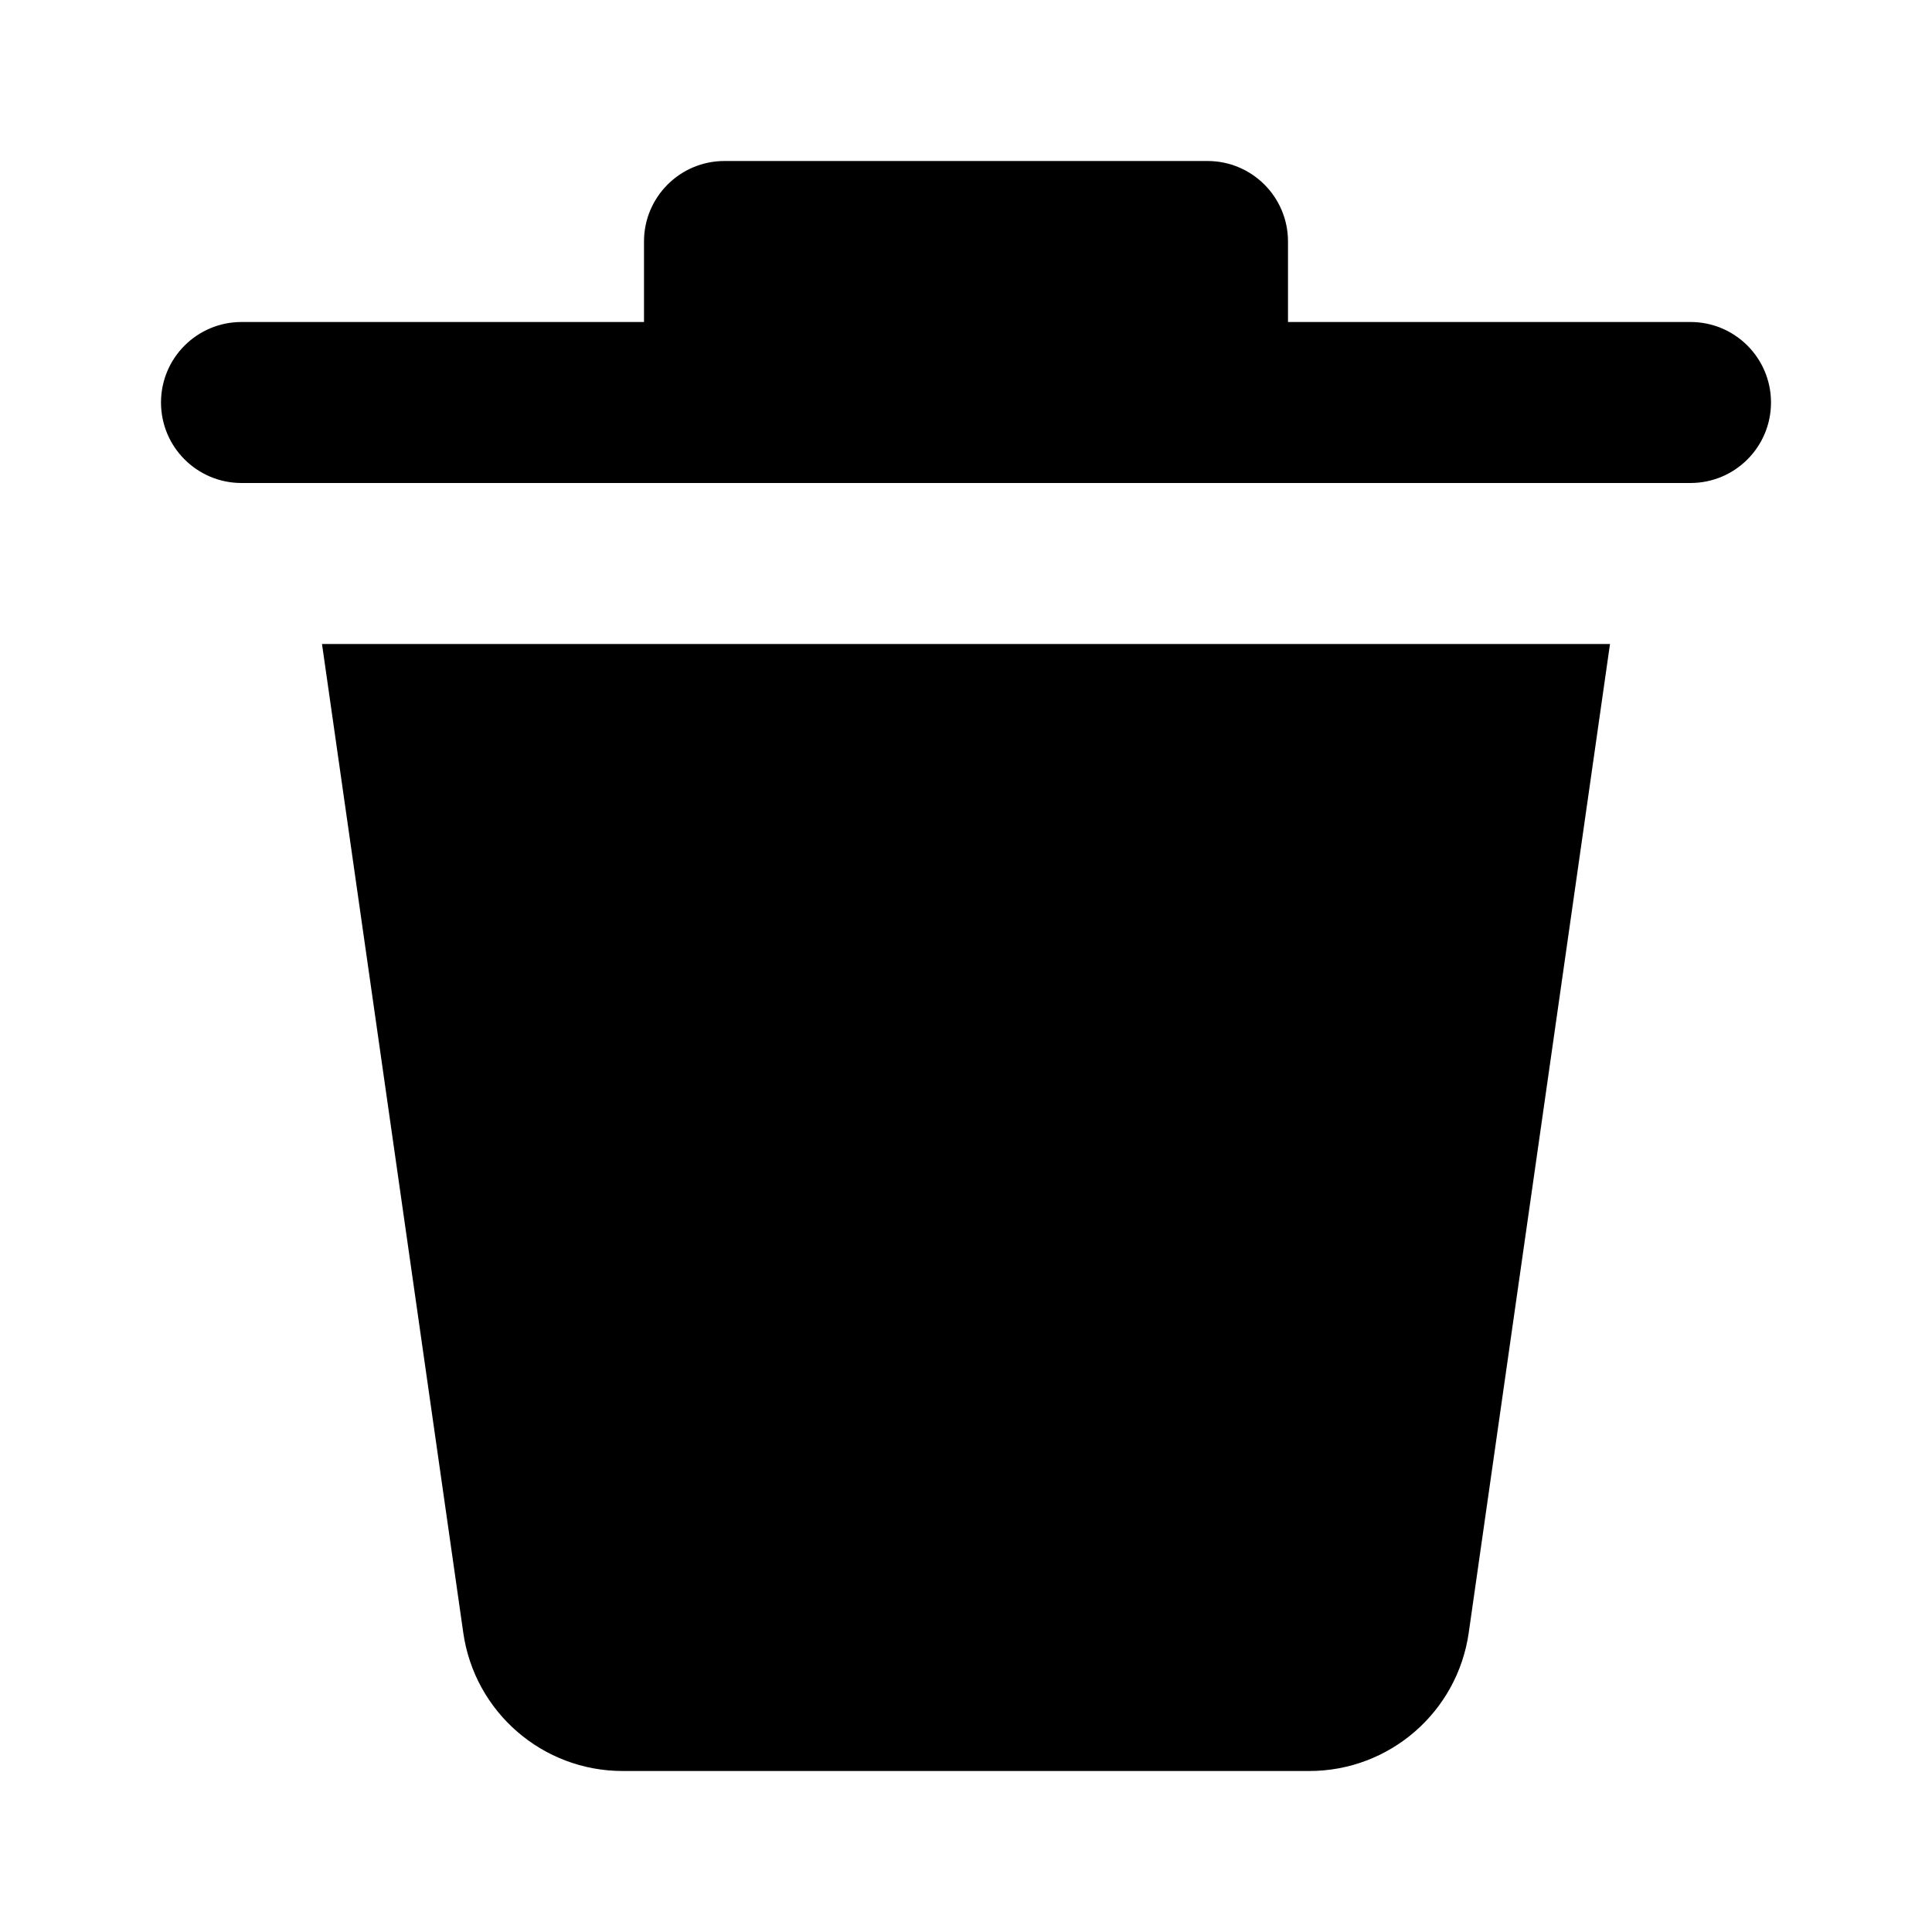
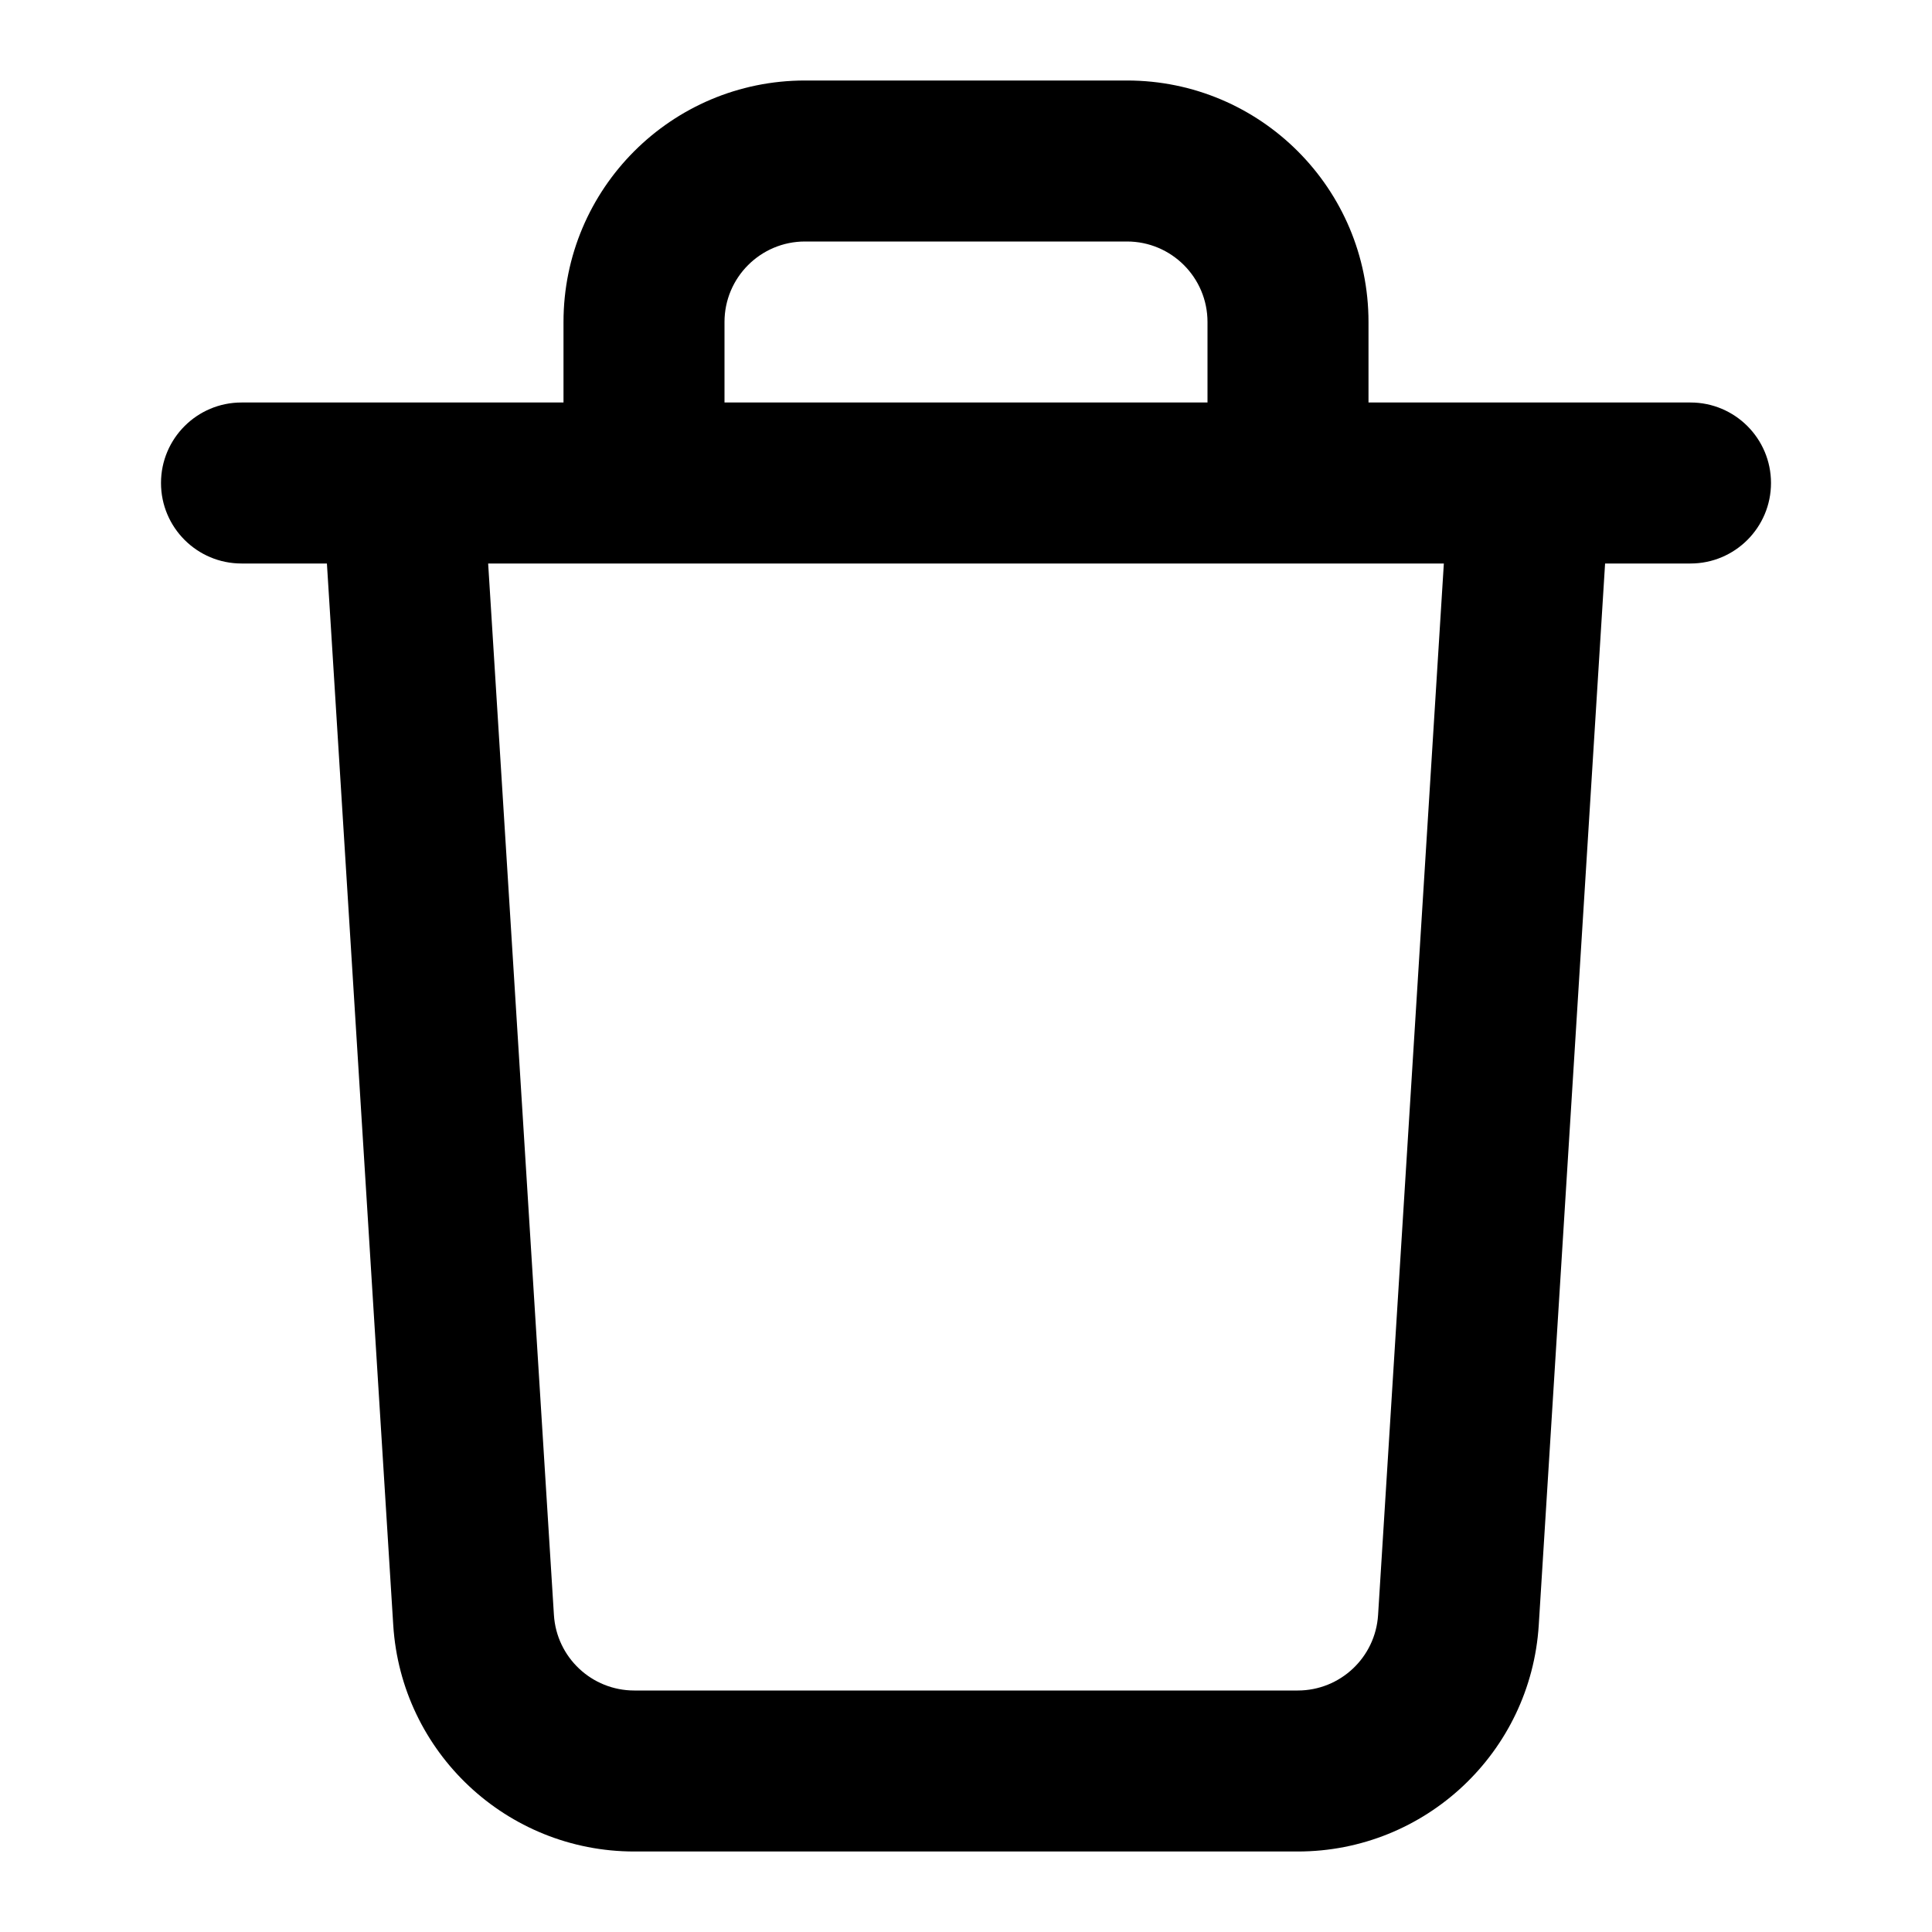
- <svg xmlns="http://www.w3.org/2000/svg" fill="#000000" viewBox="0 0 24 24">
-   <path d="M5.755,20.283,4,8H20L18.245,20.283A2,2,0,0,1,16.265,22H7.735A2,2,0,0,1,5.755,20.283ZM21,4H16V3a1,1,0,0,0-1-1H9A1,1,0,0,0,8,3V4H3A1,1,0,0,0,3,6H21a1,1,0,0,0,0-2Z" />
+ <svg xmlns="http://www.w3.org/2000/svg" viewBox="0 0 24 24" fill="none">
+   <path fill-rule="evenodd" clip-rule="evenodd" d="M7 4C7 2.343 8.343 1 10 1H14C15.657 1 17 2.343 17 4V5H21C21.552 5 22 5.448 22 6C22 6.552 21.552 7 21 7H19.939L19.115 20.187C19.016 21.768 17.705 23 16.121 23H7.879C6.295 23 4.984 21.768 4.885 20.187L4.061 7H3C2.448 7 2 6.552 2 6C2 5.448 2.448 5 3 5H7V4ZM9 5H15V4C15 3.448 14.552 3 14 3H10C9.448 3 9 3.448 9 4V5ZM6.064 7L6.881 20.062C6.914 20.589 7.351 21 7.879 21H16.121C16.649 21 17.086 20.589 17.119 20.062L17.936 7H6.064Z" fill="#000000" />
</svg>
